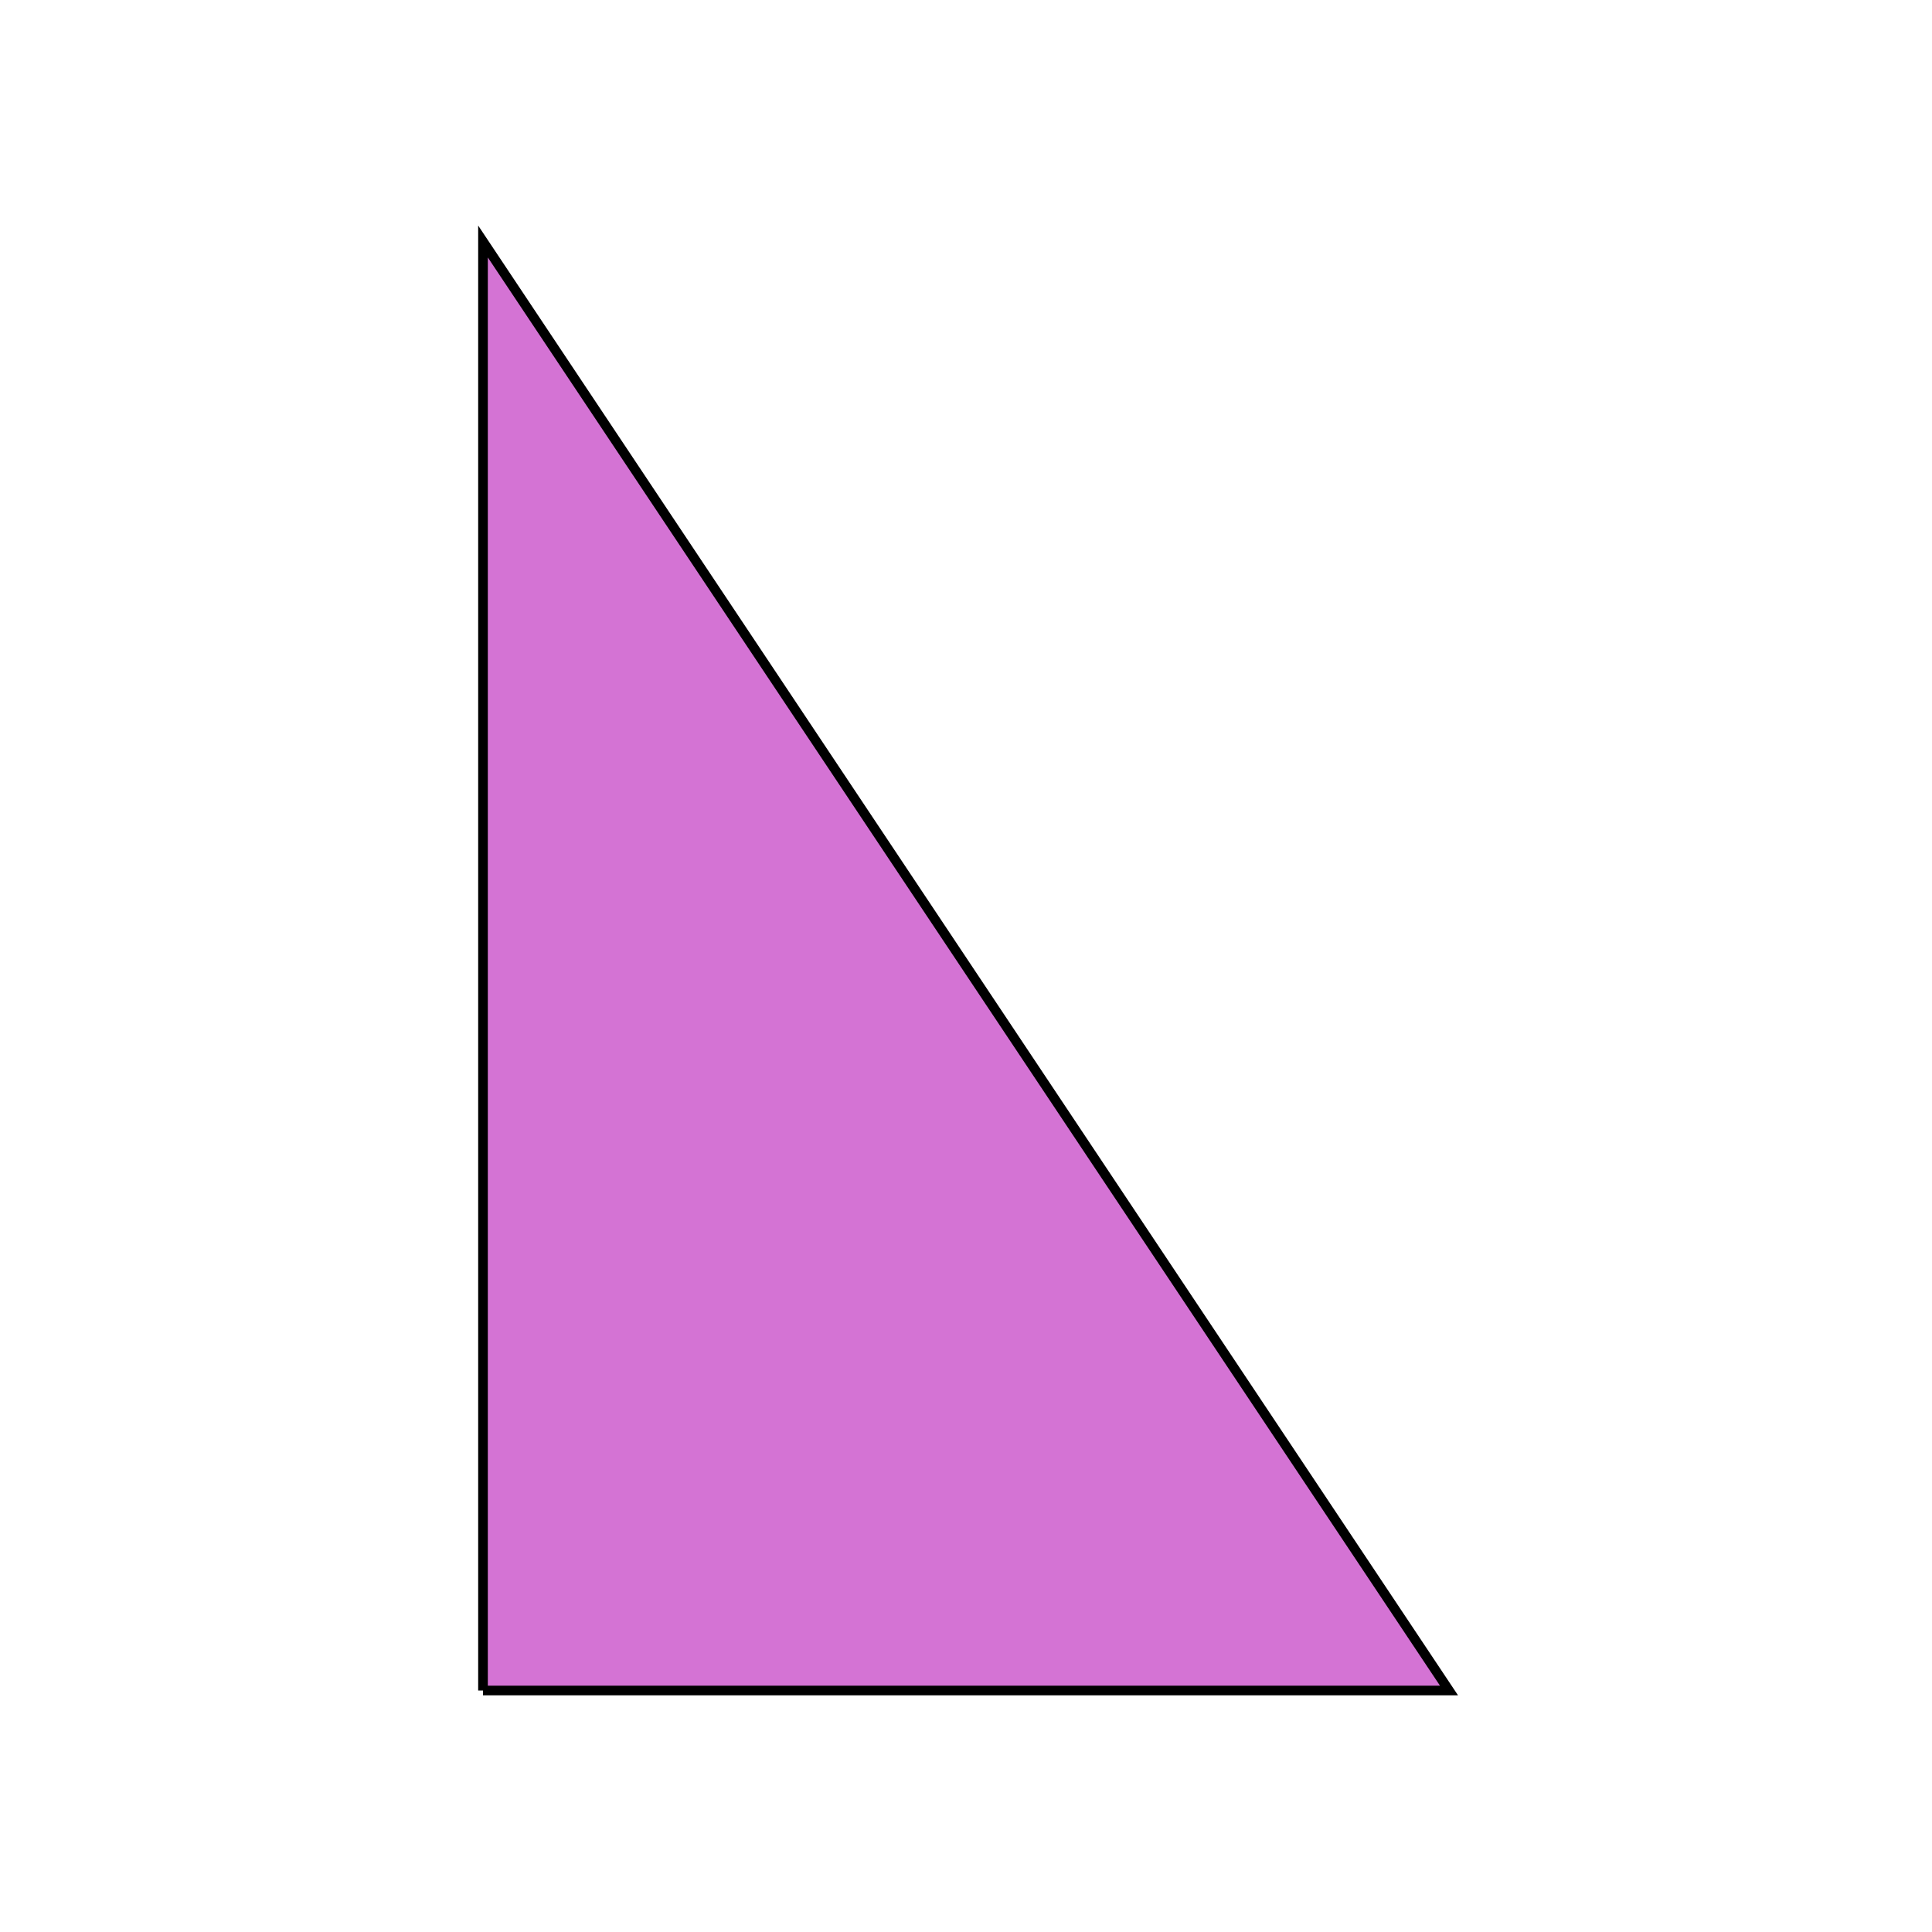
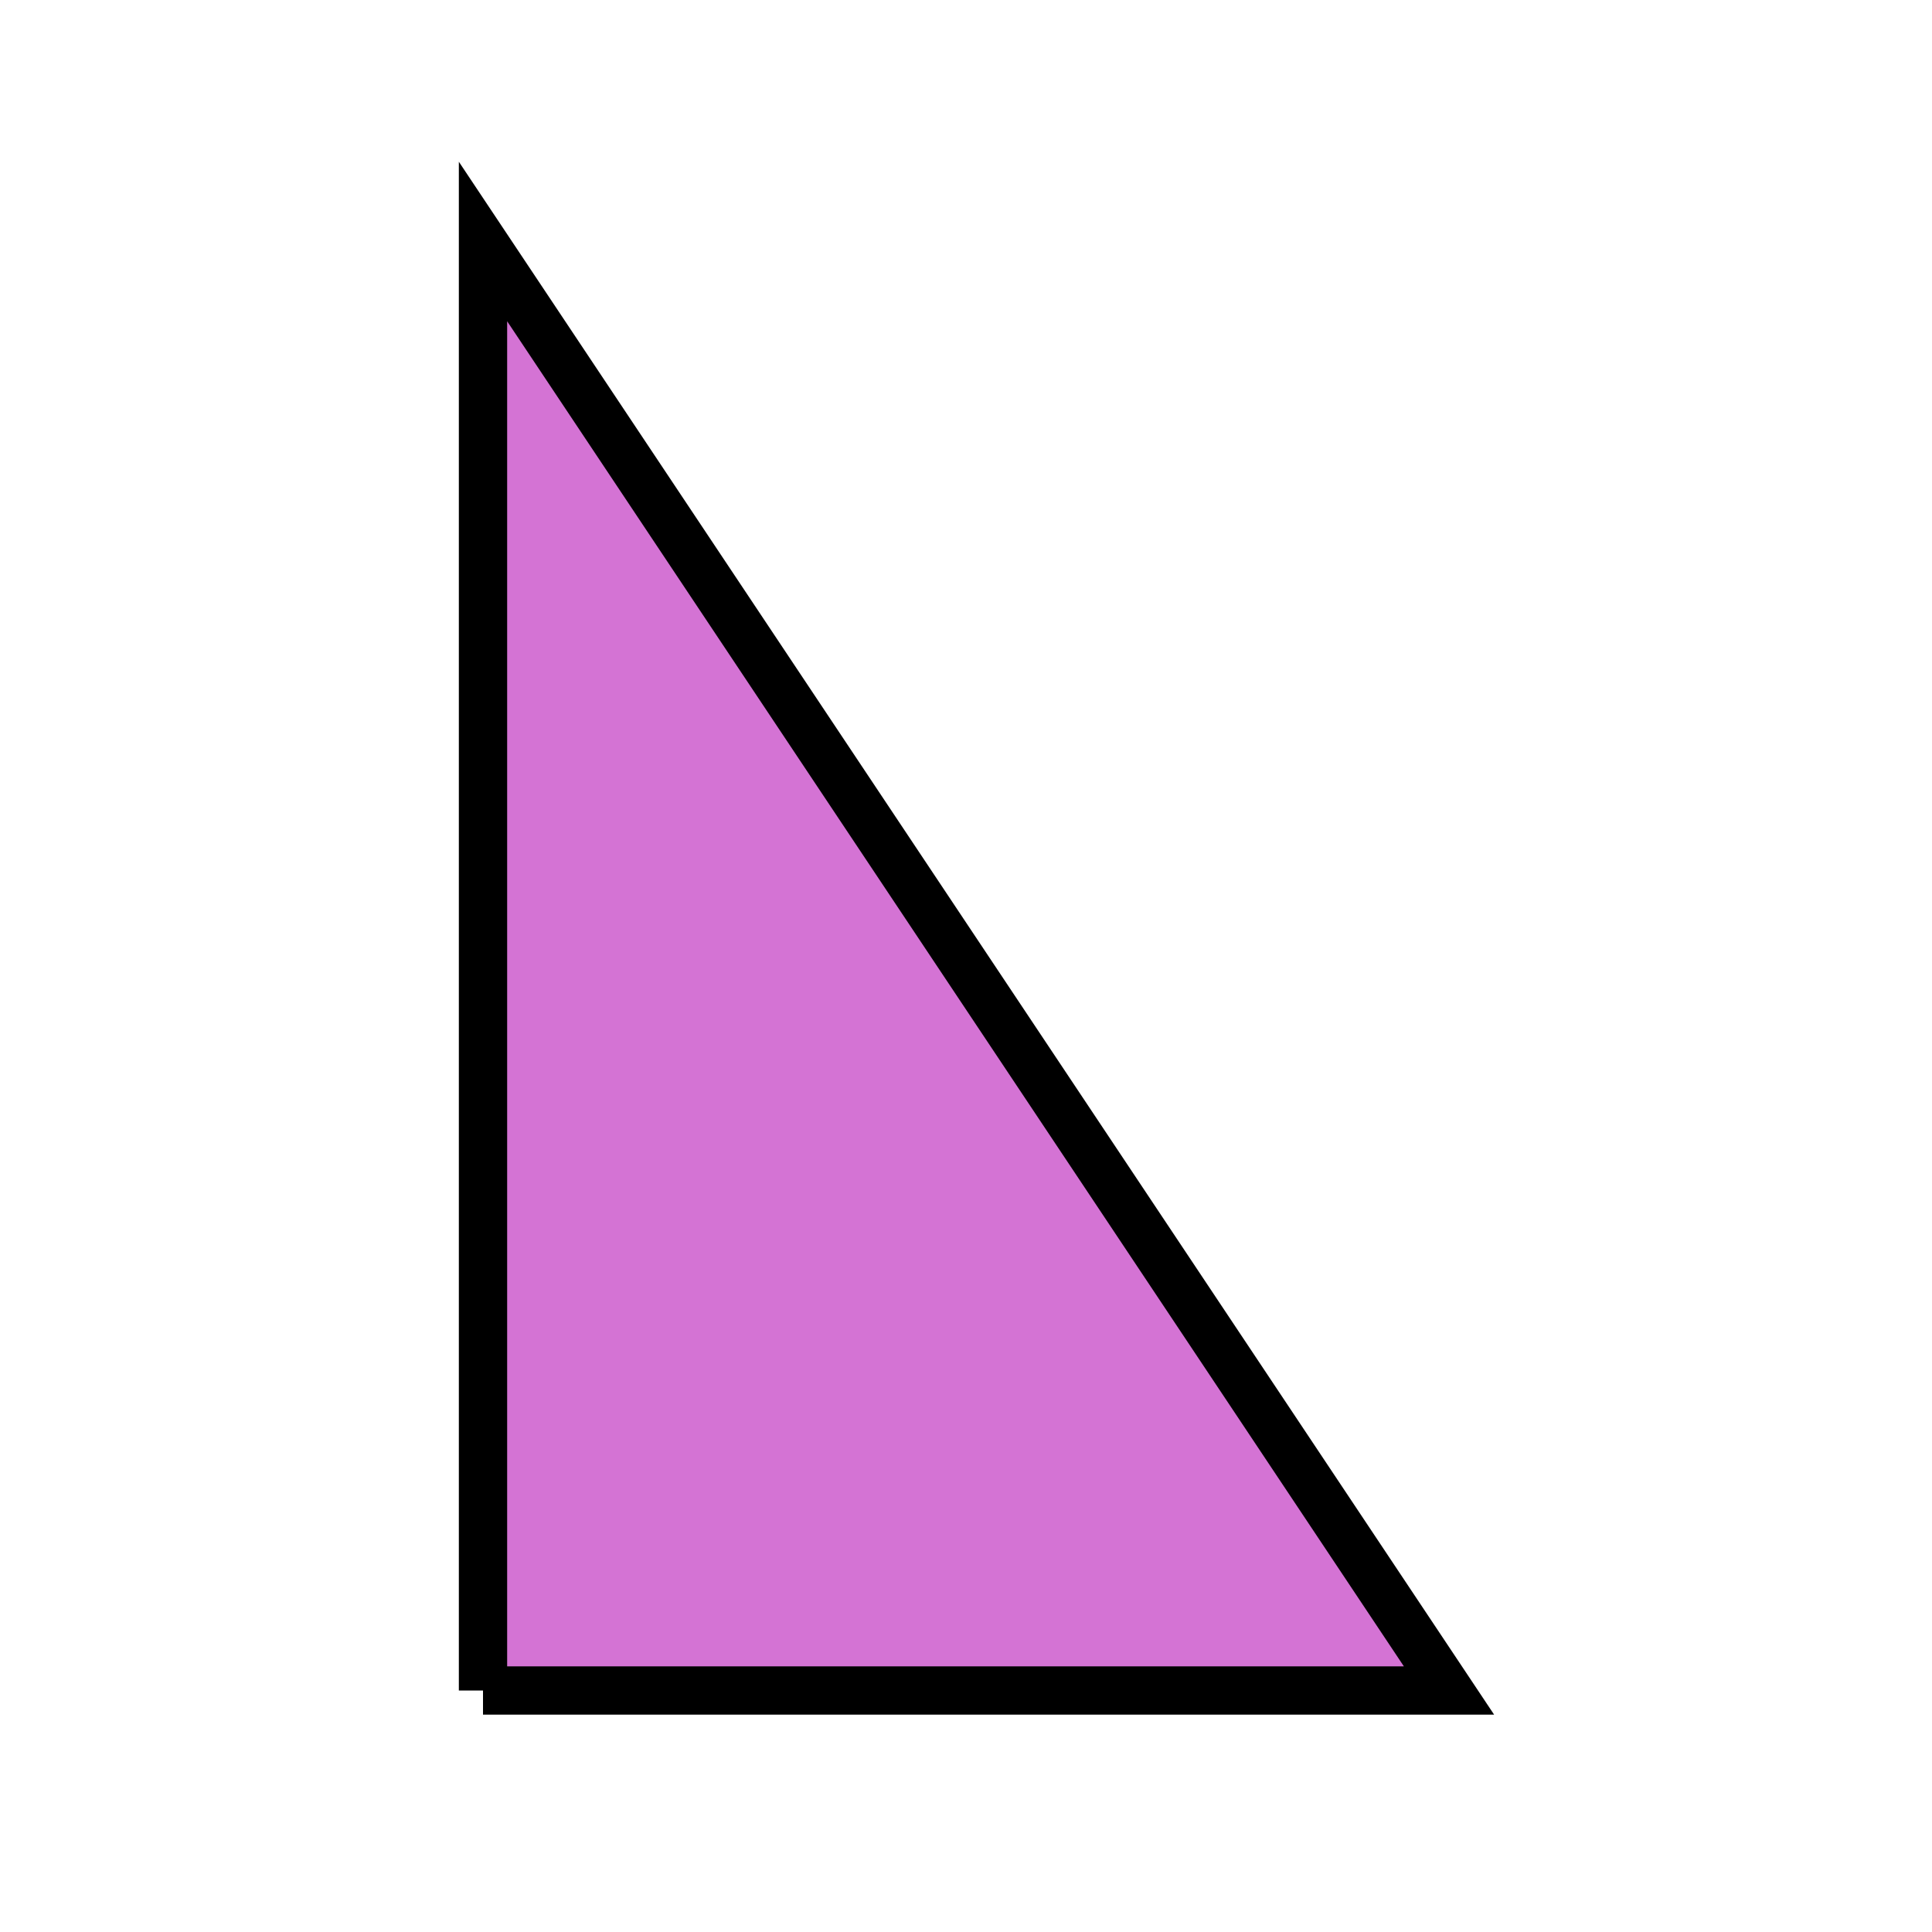
<svg xmlns="http://www.w3.org/2000/svg" version="1.1" x="0px" y="0px" viewBox="0 0 200 200" style="enable-background:new 0 0 200 200;" xml:space="preserve">
  <style type="text/css">
	path {
    fill:#d473d4;
    stroke:#000;
+     stroke-width:5;
    stroke-miterlimit:10;
  }
</style>
  <path class="st0" d="M 50 175 L 150 175 L 50 25 L 50 175" />
</svg>
